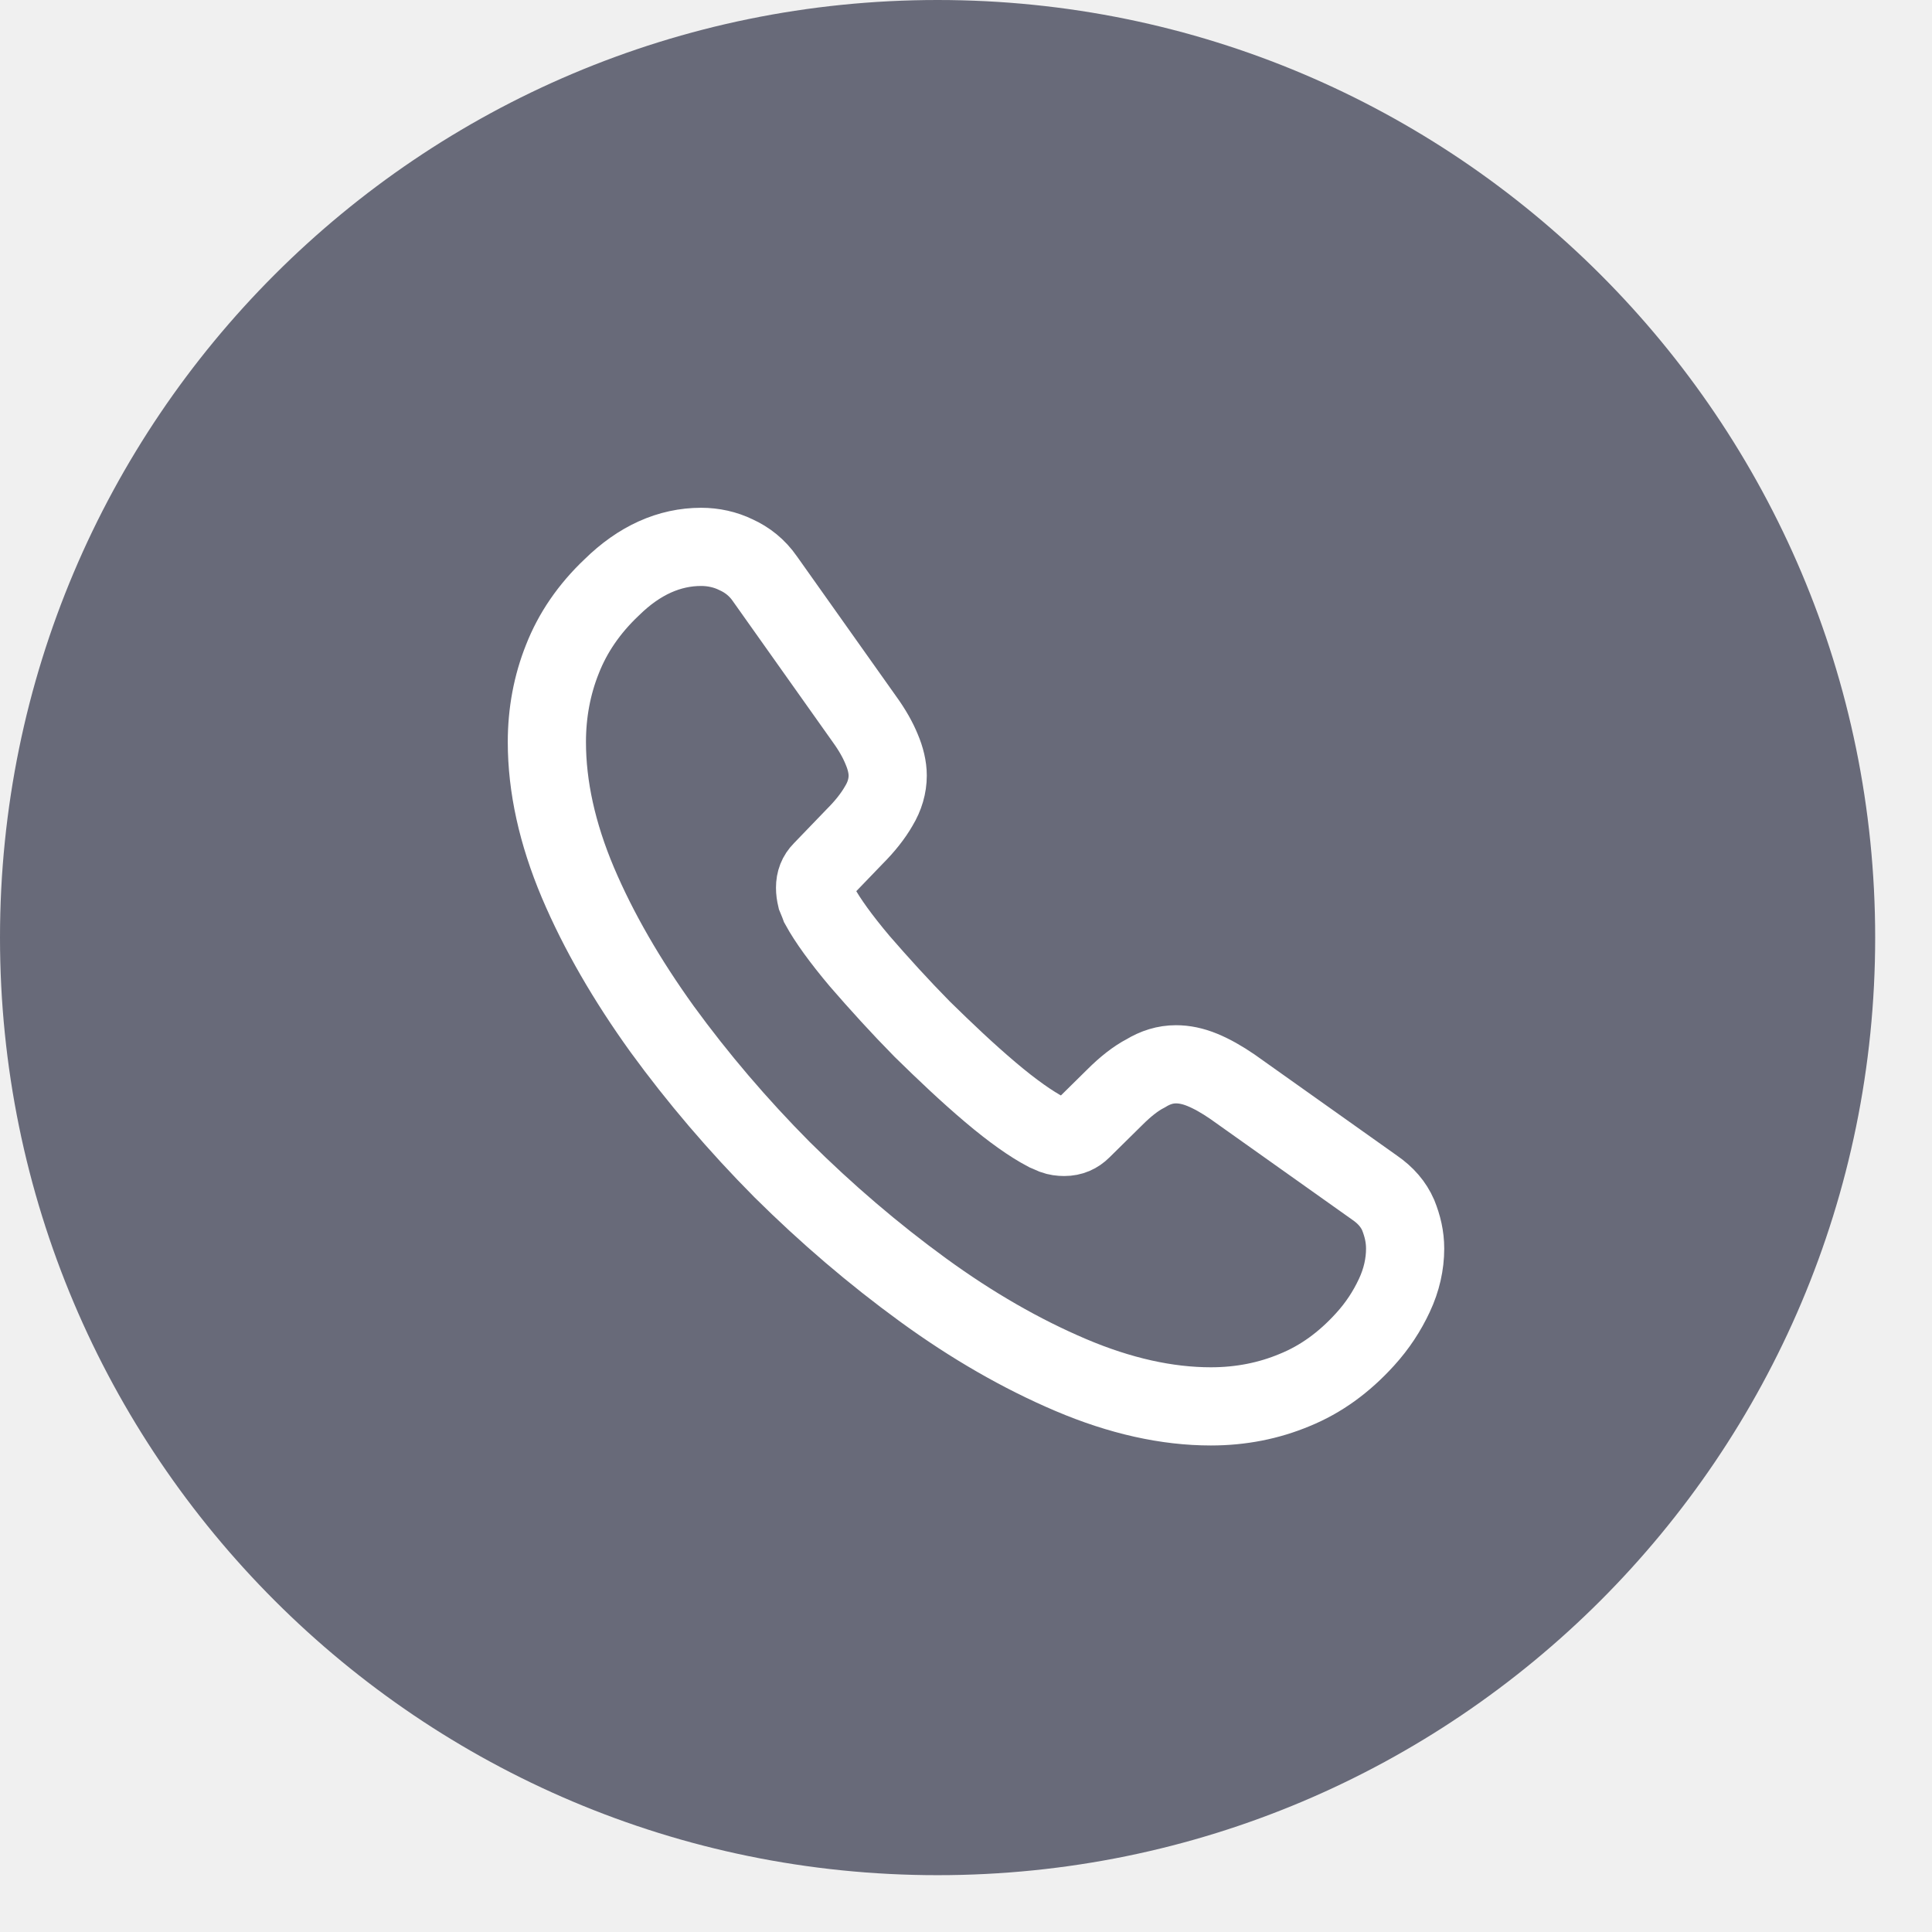
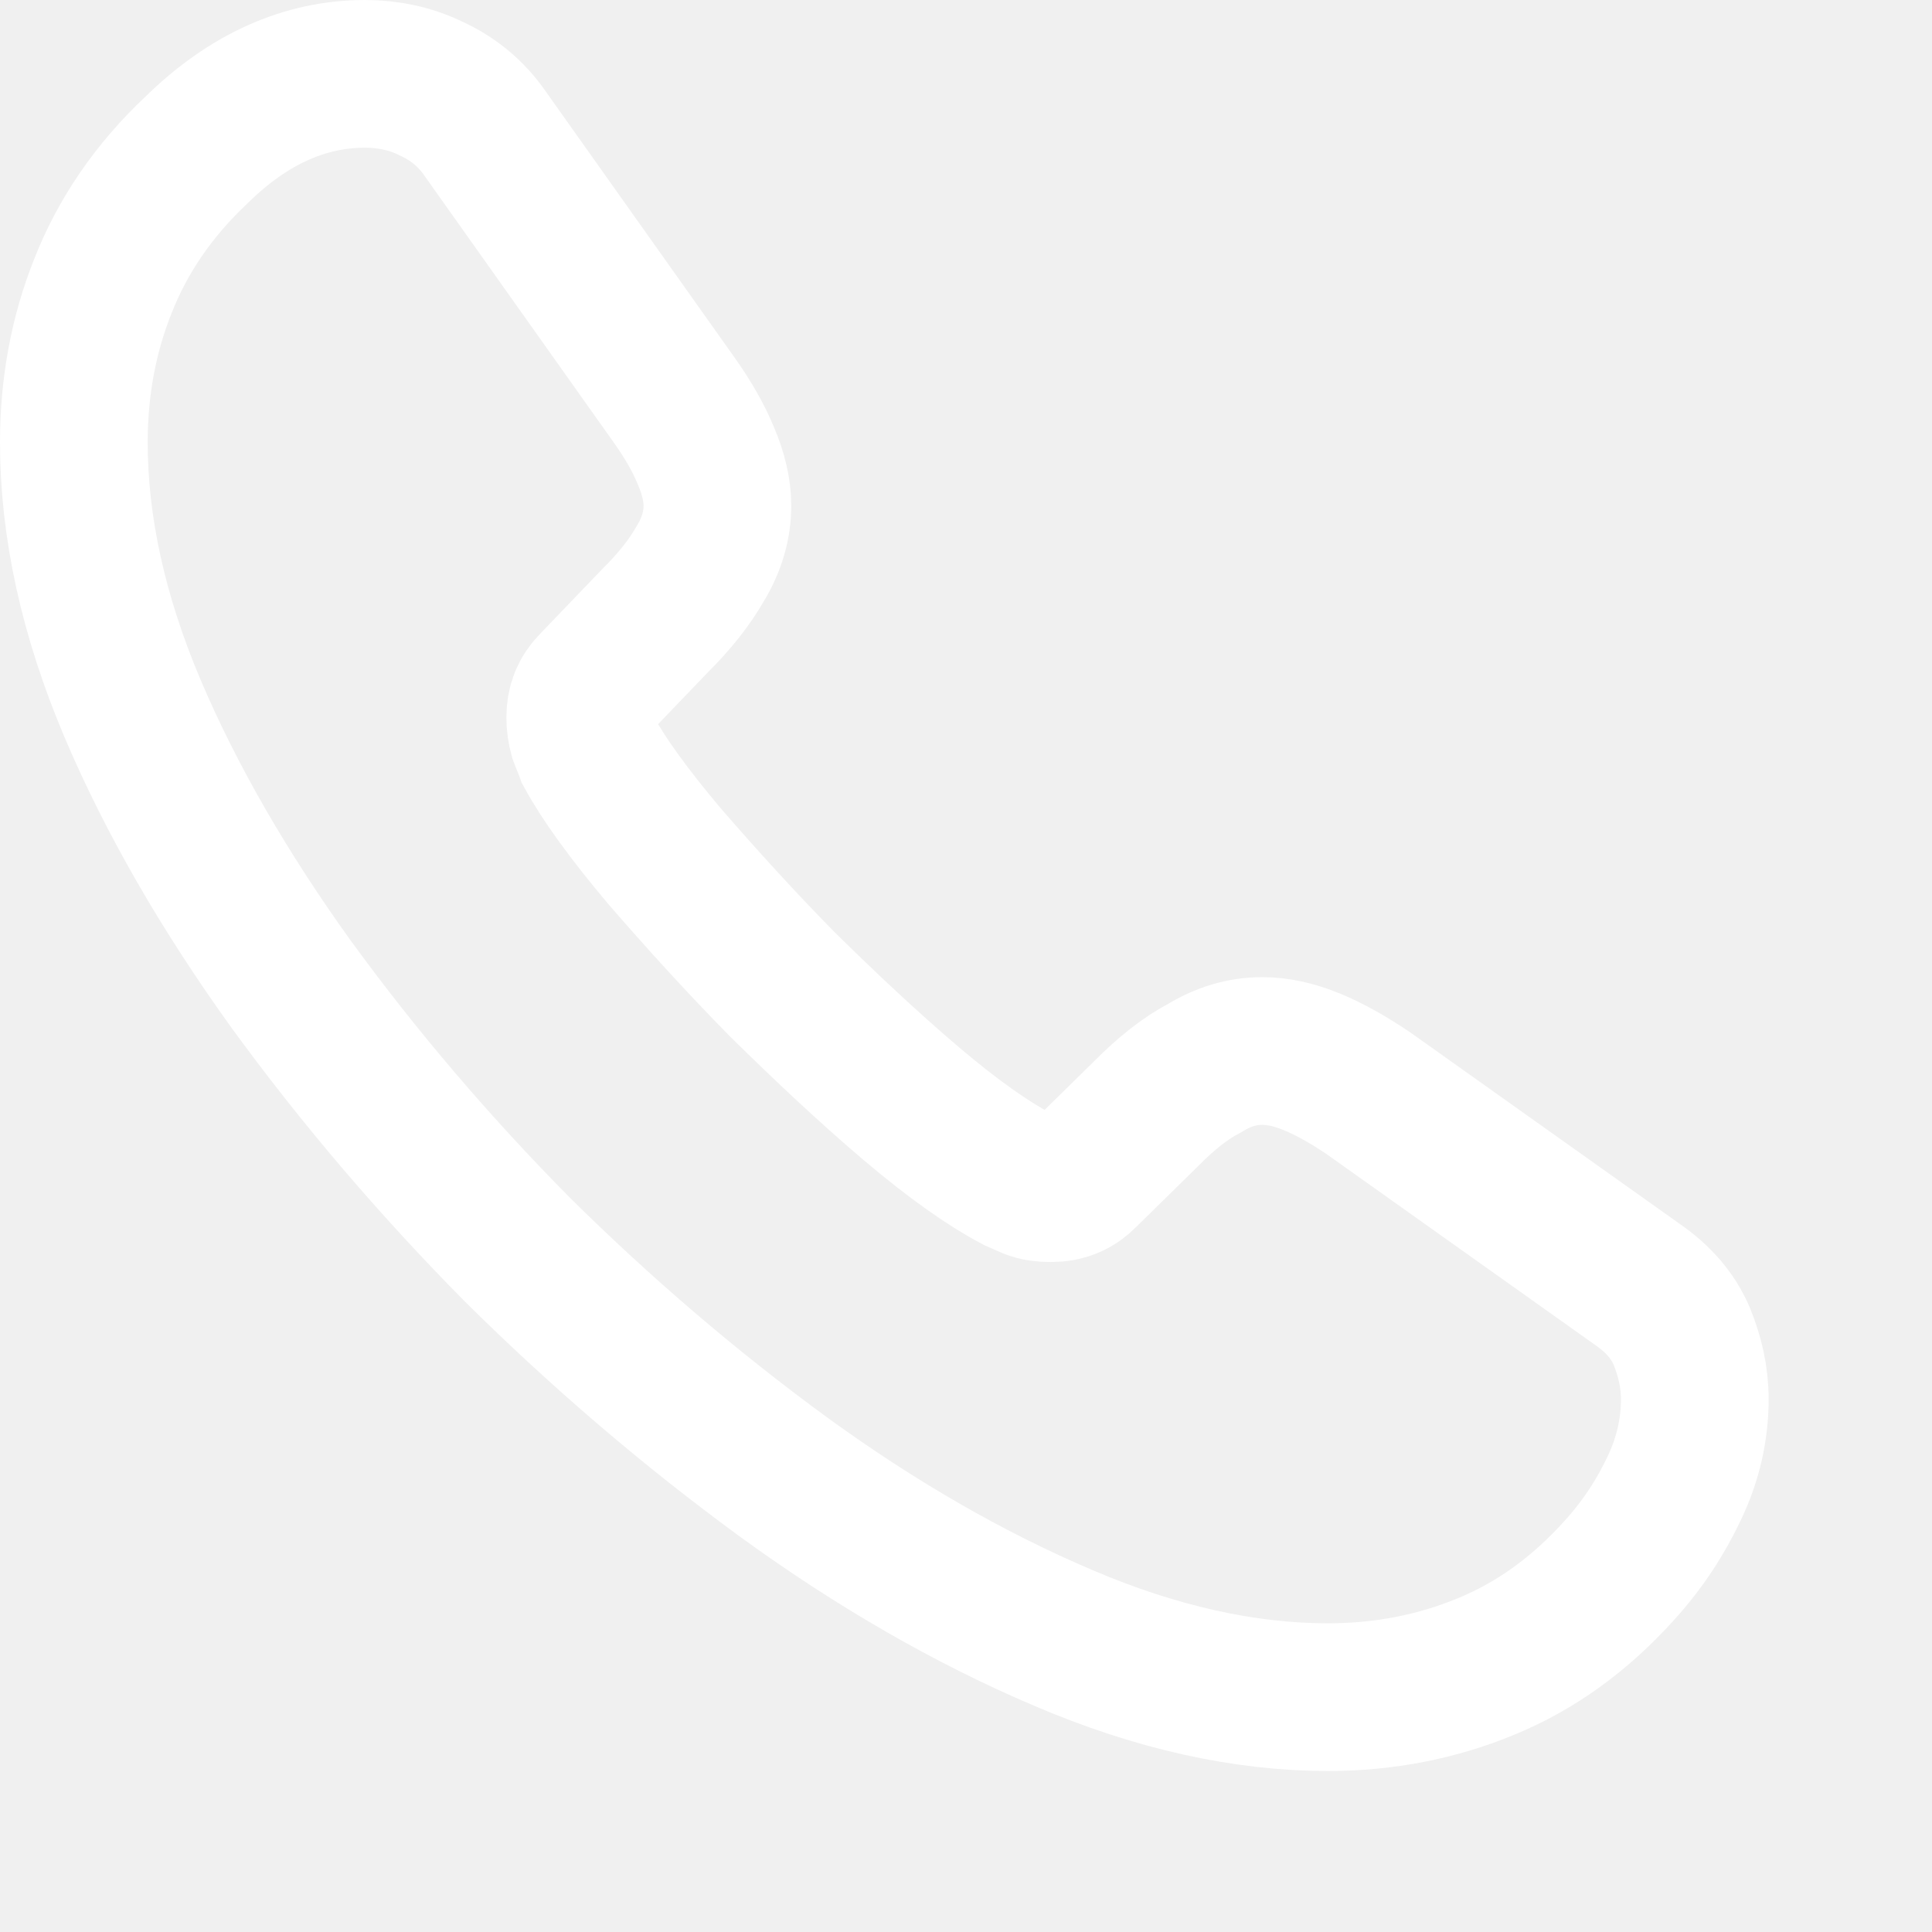
- <svg xmlns="http://www.w3.org/2000/svg" width="17" height="17" viewBox="0 0 17 17" fill="none">
-   <path d="M0 8.25C0 3.694 3.694 0 8.25 0C12.806 0 16.5 3.694 16.5 8.25C16.5 12.806 12.806 16.5 8.25 16.5C3.694 16.5 0 12.806 0 8.25Z" fill="#686A79" />
-   <path d="M12.364 10.987C12.364 11.123 12.333 11.263 12.269 11.399C12.205 11.536 12.122 11.664 12.012 11.785C11.827 11.989 11.623 12.137 11.392 12.231C11.165 12.326 10.919 12.375 10.655 12.375C10.269 12.375 9.857 12.284 9.422 12.099C8.987 11.914 8.552 11.664 8.121 11.35C7.686 11.033 7.274 10.681 6.881 10.291C6.491 9.898 6.14 9.486 5.826 9.055C5.516 8.624 5.266 8.193 5.085 7.766C4.903 7.335 4.812 6.922 4.812 6.529C4.812 6.272 4.858 6.026 4.949 5.799C5.039 5.569 5.183 5.357 5.383 5.168C5.625 4.93 5.89 4.812 6.17 4.812C6.276 4.812 6.382 4.835 6.476 4.881C6.575 4.926 6.662 4.994 6.73 5.092L7.607 6.329C7.675 6.423 7.724 6.51 7.758 6.593C7.792 6.673 7.811 6.752 7.811 6.824C7.811 6.915 7.785 7.006 7.732 7.093C7.682 7.18 7.611 7.27 7.52 7.361L7.232 7.66C7.191 7.701 7.172 7.751 7.172 7.811C7.172 7.841 7.176 7.868 7.183 7.898C7.195 7.928 7.206 7.951 7.214 7.974C7.282 8.098 7.399 8.261 7.565 8.458C7.735 8.654 7.917 8.855 8.114 9.055C8.318 9.255 8.514 9.441 8.715 9.611C8.911 9.777 9.074 9.891 9.203 9.959C9.221 9.966 9.244 9.978 9.271 9.989C9.301 10 9.331 10.004 9.365 10.004C9.429 10.004 9.479 9.981 9.52 9.94L9.808 9.656C9.902 9.562 9.993 9.49 10.08 9.445C10.167 9.392 10.254 9.365 10.348 9.365C10.42 9.365 10.496 9.38 10.579 9.414C10.662 9.448 10.749 9.497 10.844 9.562L12.095 10.45C12.194 10.518 12.262 10.598 12.303 10.692C12.341 10.787 12.364 10.881 12.364 10.987Z" stroke="white" stroke-width="0.688" stroke-miterlimit="10" />
+ <svg xmlns="http://www.w3.org/2000/svg" width="9" height="9" viewBox="0 0 9 9" fill="none">
+   <path d="M7.895 6.519C7.895 6.655 7.865 6.795 7.8 6.931C7.736 7.067 7.653 7.195 7.543 7.316C7.358 7.521 7.154 7.668 6.923 7.763C6.696 7.857 6.45 7.906 6.186 7.906C5.8 7.906 5.388 7.816 4.953 7.63C4.518 7.445 4.083 7.195 3.652 6.882C3.217 6.564 2.805 6.212 2.412 5.823C2.023 5.43 1.671 5.017 1.357 4.586C1.047 4.155 0.797 3.724 0.616 3.297C0.434 2.866 0.344 2.454 0.344 2.06C0.344 1.803 0.389 1.558 0.48 1.331C0.571 1.1 0.714 0.888 0.915 0.699C1.157 0.461 1.421 0.344 1.701 0.344C1.807 0.344 1.913 0.366 2.007 0.412C2.106 0.457 2.193 0.525 2.261 0.624L3.138 1.86C3.206 1.955 3.255 2.042 3.289 2.125C3.323 2.204 3.342 2.284 3.342 2.355C3.342 2.446 3.316 2.537 3.263 2.624C3.214 2.711 3.142 2.802 3.051 2.892L2.764 3.191C2.722 3.233 2.703 3.282 2.703 3.342C2.703 3.373 2.707 3.399 2.715 3.429C2.726 3.459 2.737 3.482 2.745 3.505C2.813 3.63 2.93 3.792 3.096 3.989C3.267 4.186 3.448 4.386 3.645 4.586C3.849 4.787 4.046 4.972 4.246 5.142C4.443 5.309 4.605 5.422 4.734 5.49C4.753 5.498 4.775 5.509 4.802 5.52C4.832 5.532 4.862 5.535 4.896 5.535C4.961 5.535 5.01 5.513 5.051 5.471L5.339 5.188C5.433 5.093 5.524 5.021 5.611 4.976C5.698 4.923 5.785 4.896 5.88 4.896C5.951 4.896 6.027 4.912 6.11 4.946C6.193 4.98 6.28 5.029 6.375 5.093L7.626 5.982C7.725 6.05 7.793 6.129 7.834 6.224C7.872 6.318 7.895 6.413 7.895 6.519Z" stroke="white" stroke-width="0.688" stroke-miterlimit="10" />
</svg>
